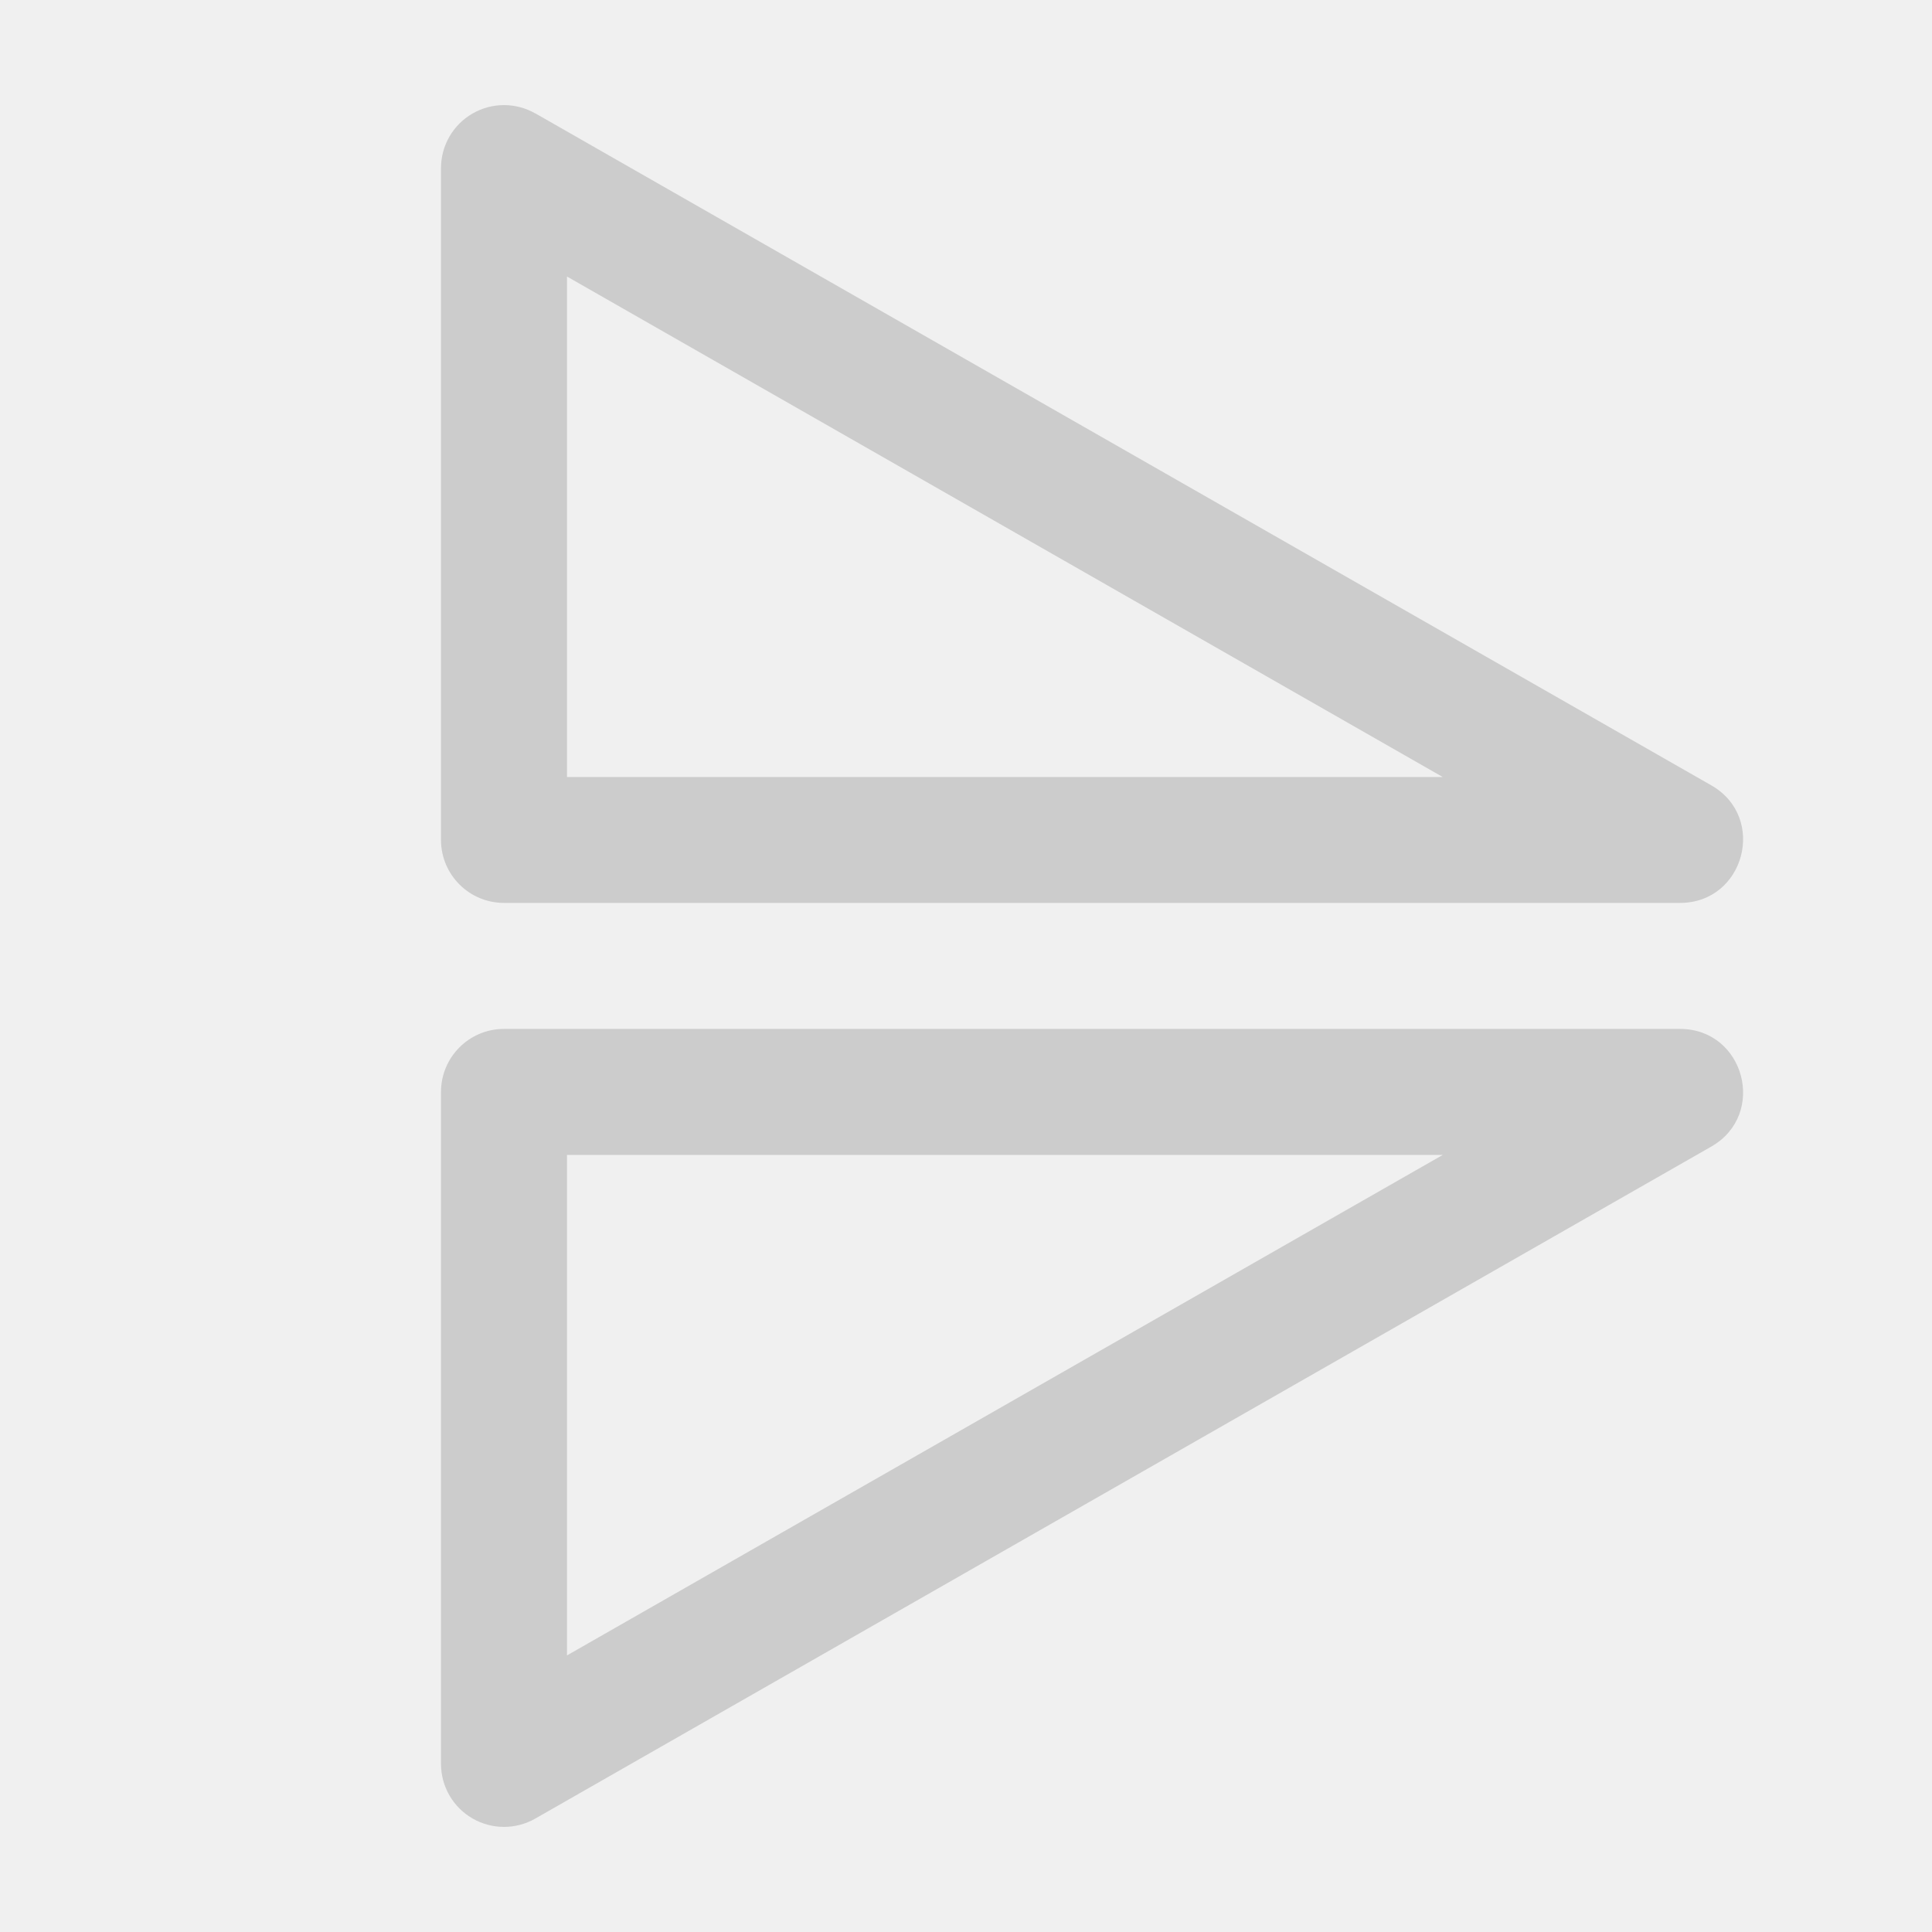
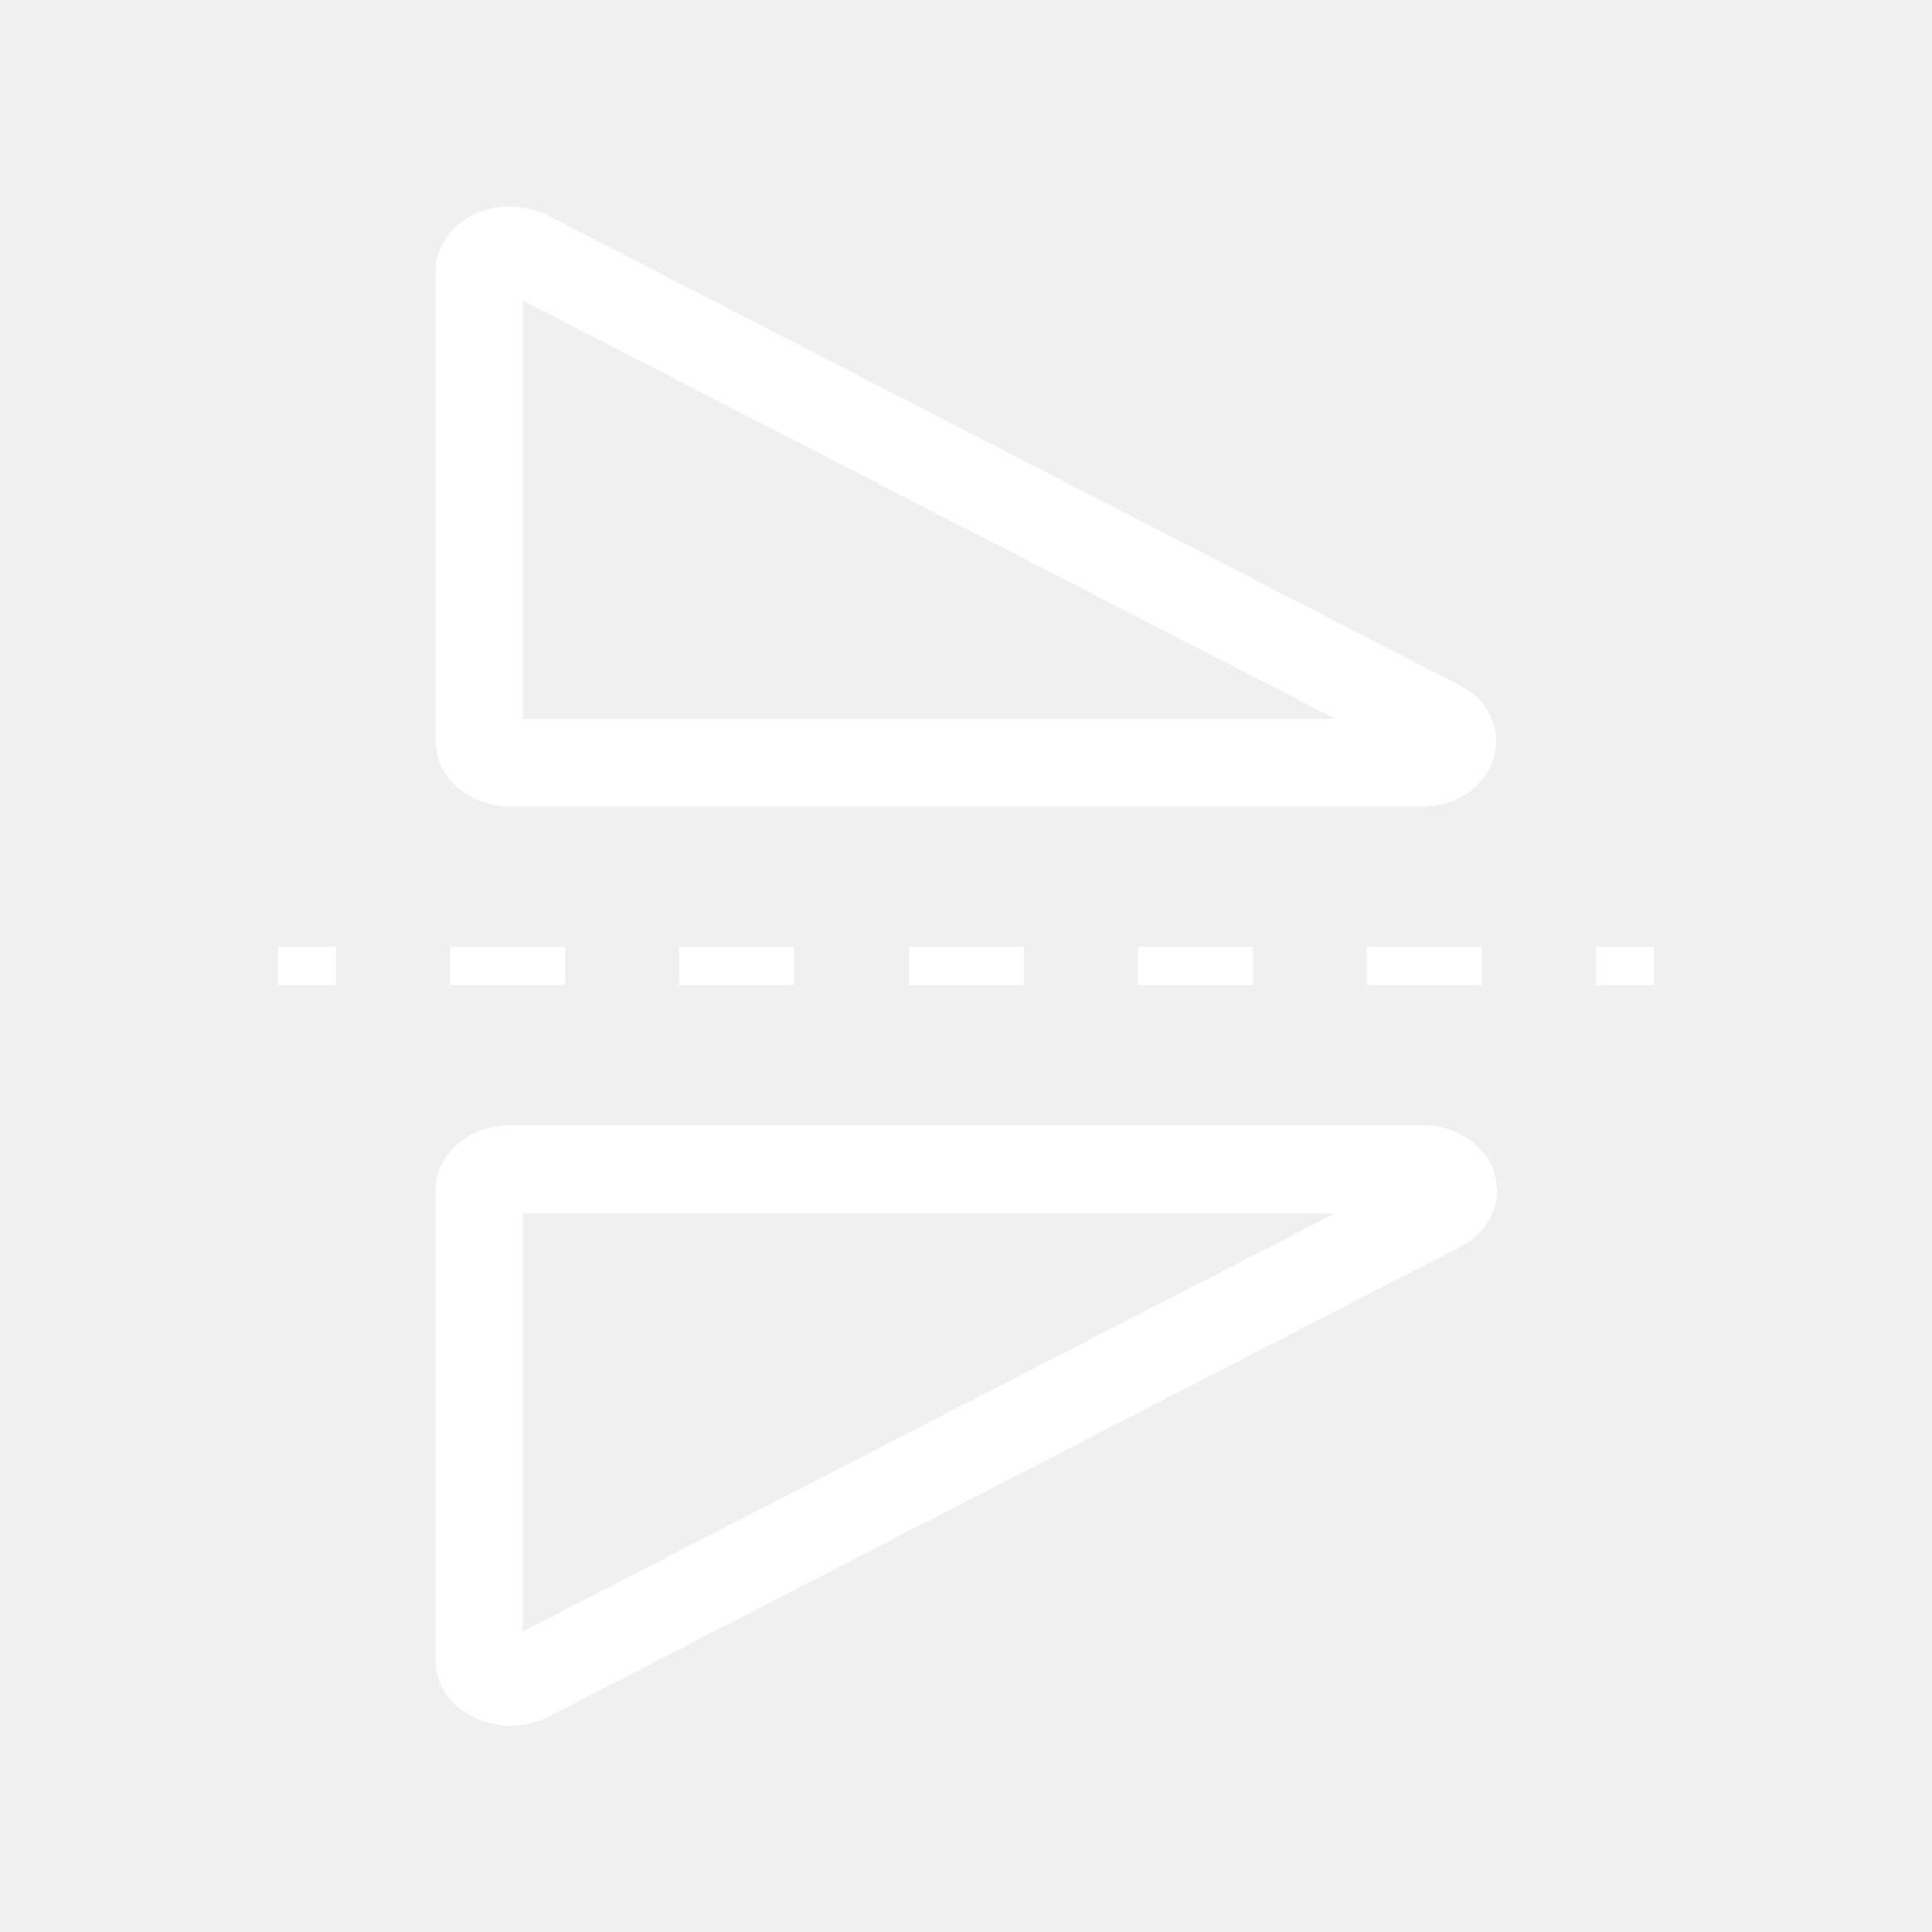
- <svg xmlns="http://www.w3.org/2000/svg" t="1650894275833" class="icon" viewBox="0 0 1024 1024" version="1.1" p-id="11417" width="25" height="25">
+ <svg xmlns="http://www.w3.org/2000/svg" t="1651070976094" class="icon" viewBox="0 0 1024 1024" version="1.1" p-id="31321" width="180" height="180">
  <defs>
    <style type="text/css">@font-face { font-family: feedback-iconfont; src: url("//at.alicdn.com/t/font_1031158_u69w8yhxdu.woff2?t=1630033759944") format("woff2"), url("//at.alicdn.com/t/font_1031158_u69w8yhxdu.woff?t=1630033759944") format("woff"), url("//at.alicdn.com/t/font_1031158_u69w8yhxdu.ttf?t=1630033759944") format("truetype"); }
</style>
  </defs>
-   <path d="M283.693 60.06l623.304 356.174c29.741 16.963 17.675 62.33-16.562 62.33H267.13a33.391 33.391 0 0 1-33.391-33.391V89.043a33.391 33.391 0 0 1 49.953-28.939z m16.829 86.506V411.826h464.139L300.522 146.566zM283.693 963.896l623.304-356.174c29.741-17.007 17.675-62.375-16.562-62.375H267.13a33.391 33.391 0 0 0-33.391 33.391v356.174a33.391 33.391 0 0 0 49.953 28.984z m16.829-86.506v-265.261h464.184L300.522 877.39z" fill="#cccccc" p-id="11418" />
+   <path d="M230.912 392.704V143.872c0-11.264 6.144-21.504 16.384-28.16 12.8-7.68 29.696-8.192 43.008-1.536L774.144 363.52c14.336 7.168 21.504 22.016 17.92 36.864-4.096 15.872-19.456 27.136-38.4 27.136H270.336c-22.016-0.512-39.424-15.36-39.424-34.816z m46.08-233.472v221.696h430.592L276.992 159.232zM230.912 880.128v-249.344c0-18.944 17.408-34.304 39.424-34.304h483.84c18.944 0 34.304 11.264 38.4 27.136 3.584 14.336-3.584 29.184-17.92 36.864l-483.84 249.344c-13.312 7.168-30.208 6.144-43.008-1.536-10.752-6.144-16.896-16.896-16.896-28.16z m46.08-237.056v221.696l430.592-221.696H276.992zM876.544 512H147.456M845.824 501.76h30.72v20.48h-30.72zM238.592 522.24v-20.48h60.928v20.48H238.592z m121.344 0v-20.48h60.928v20.48H359.936z m121.856 0v-20.48H542.72v20.48H481.792z m121.344 0v-20.48h60.928v20.48h-60.928z m121.344 0v-20.48h60.928v20.48h-60.928zM147.456 501.76h30.72v20.48h-30.72z" p-id="31322" fill="#ffffff" />
</svg>
